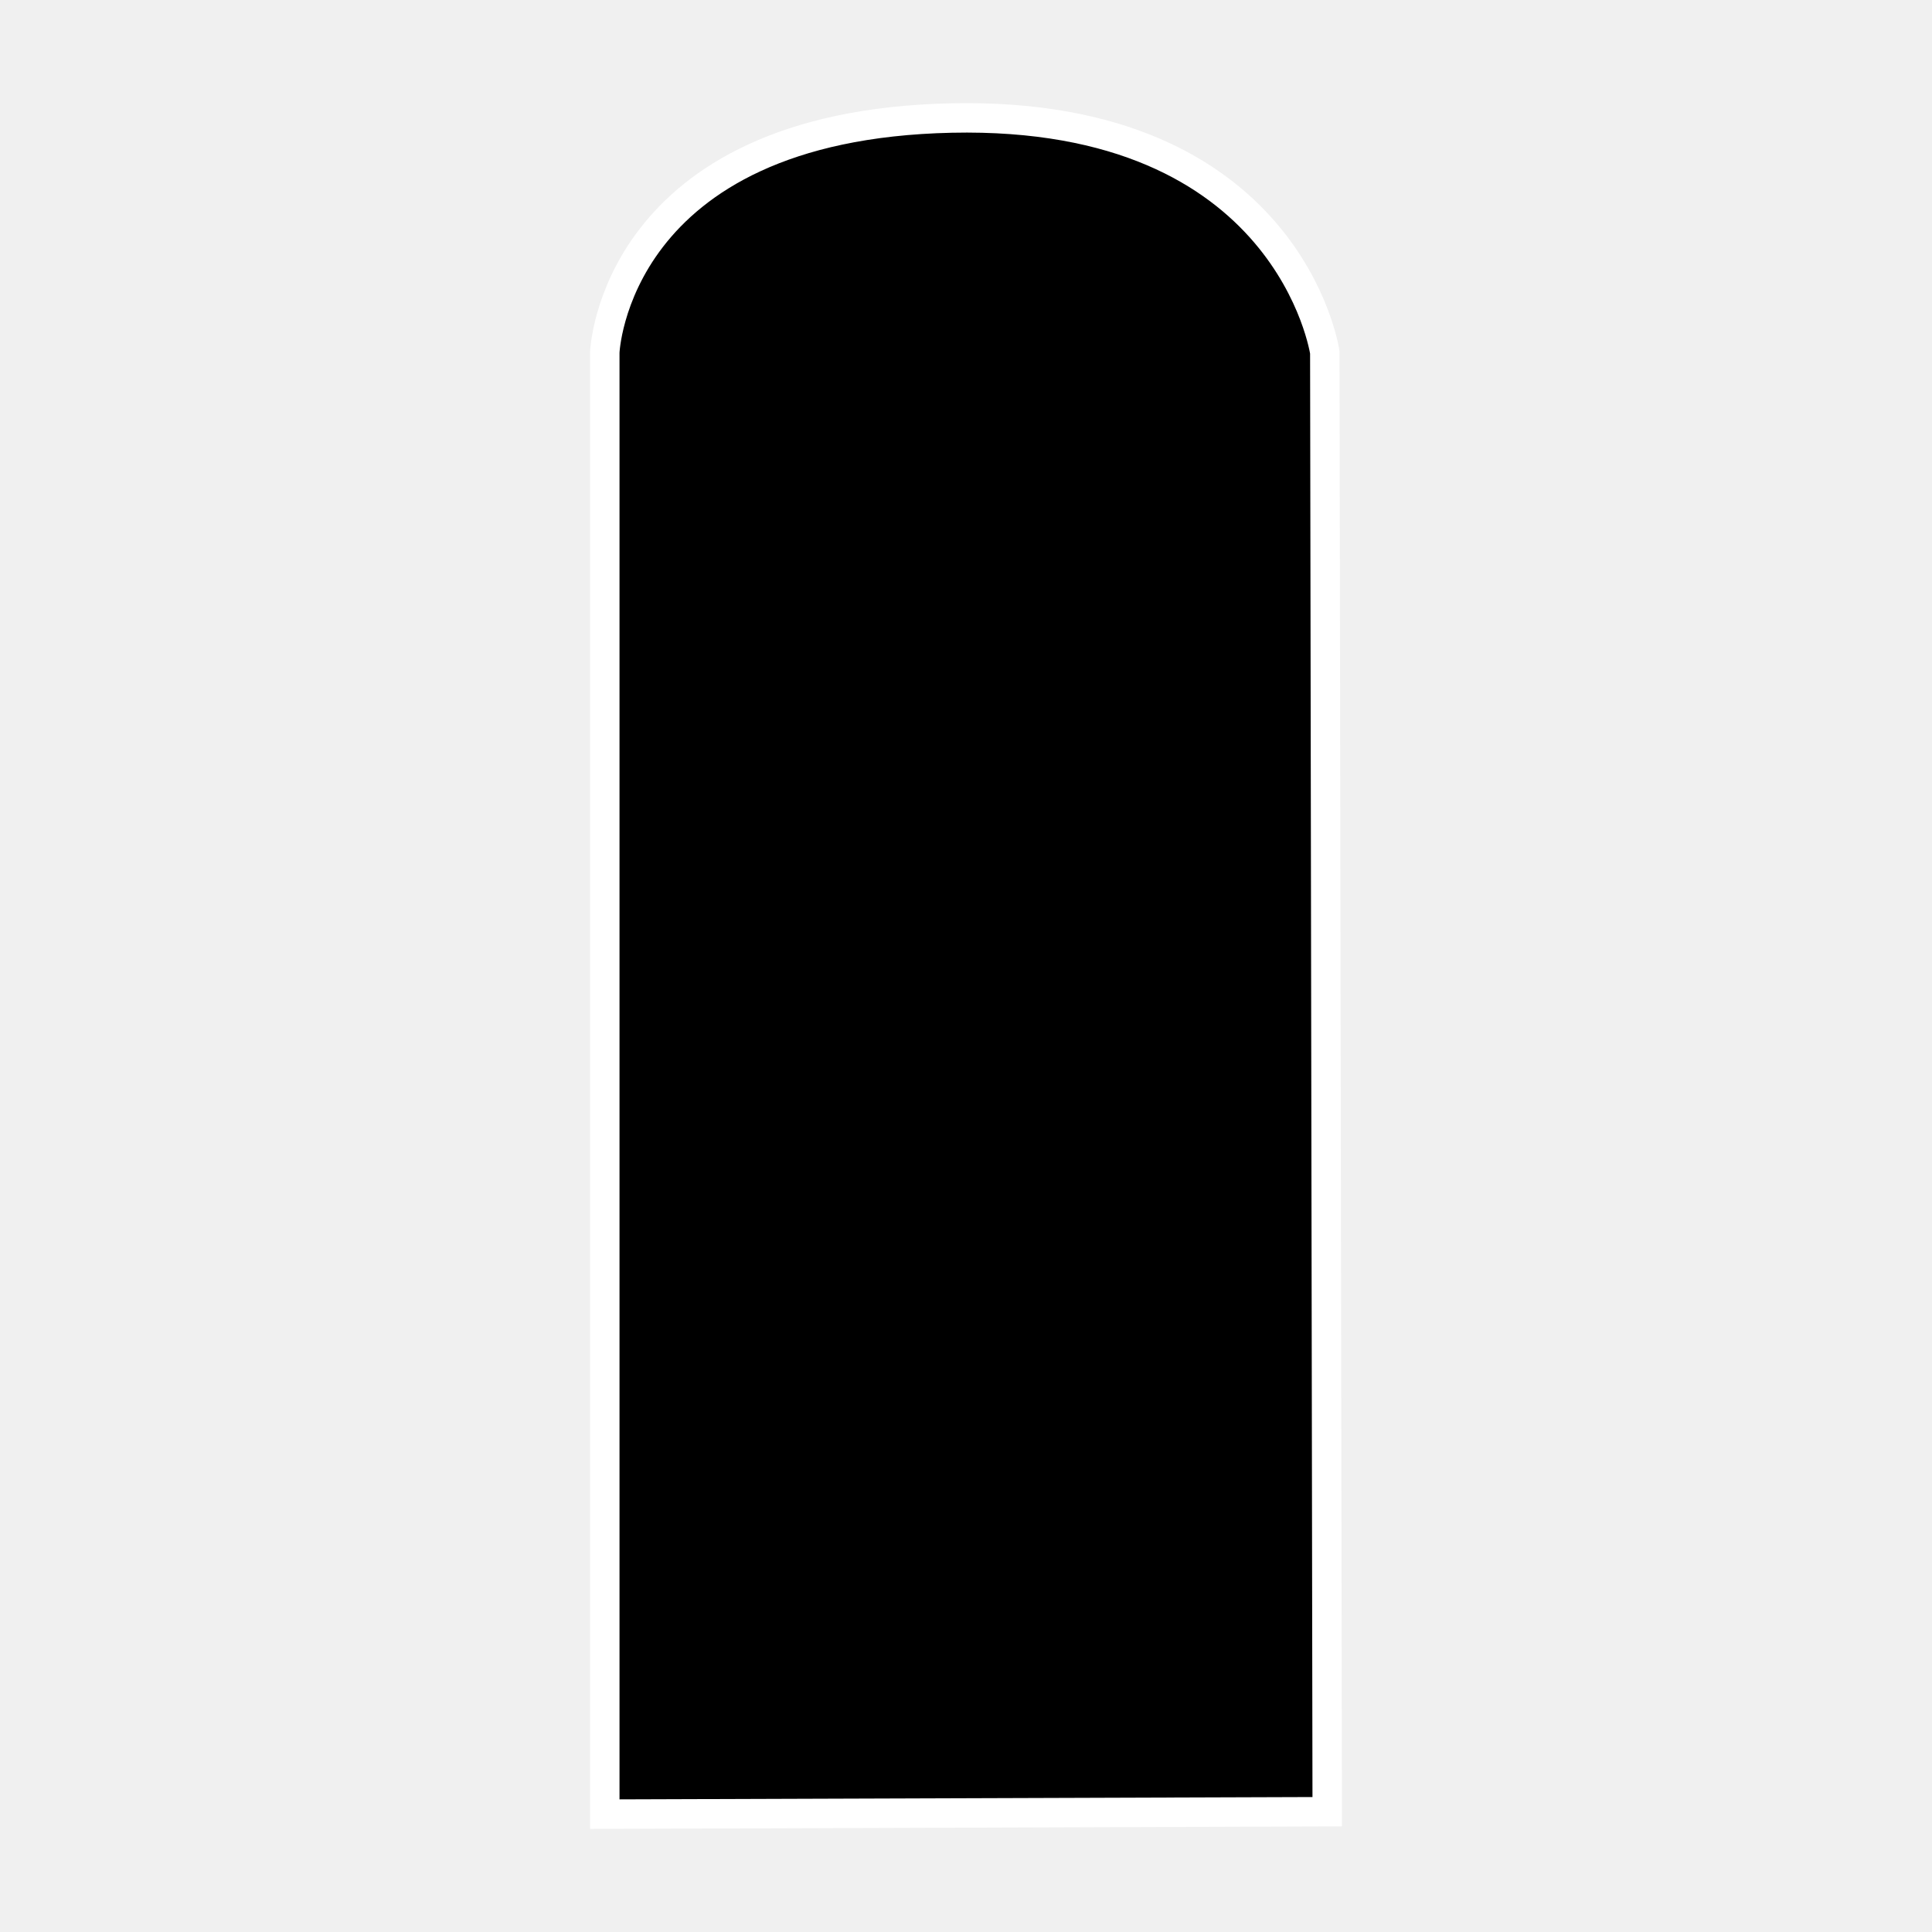
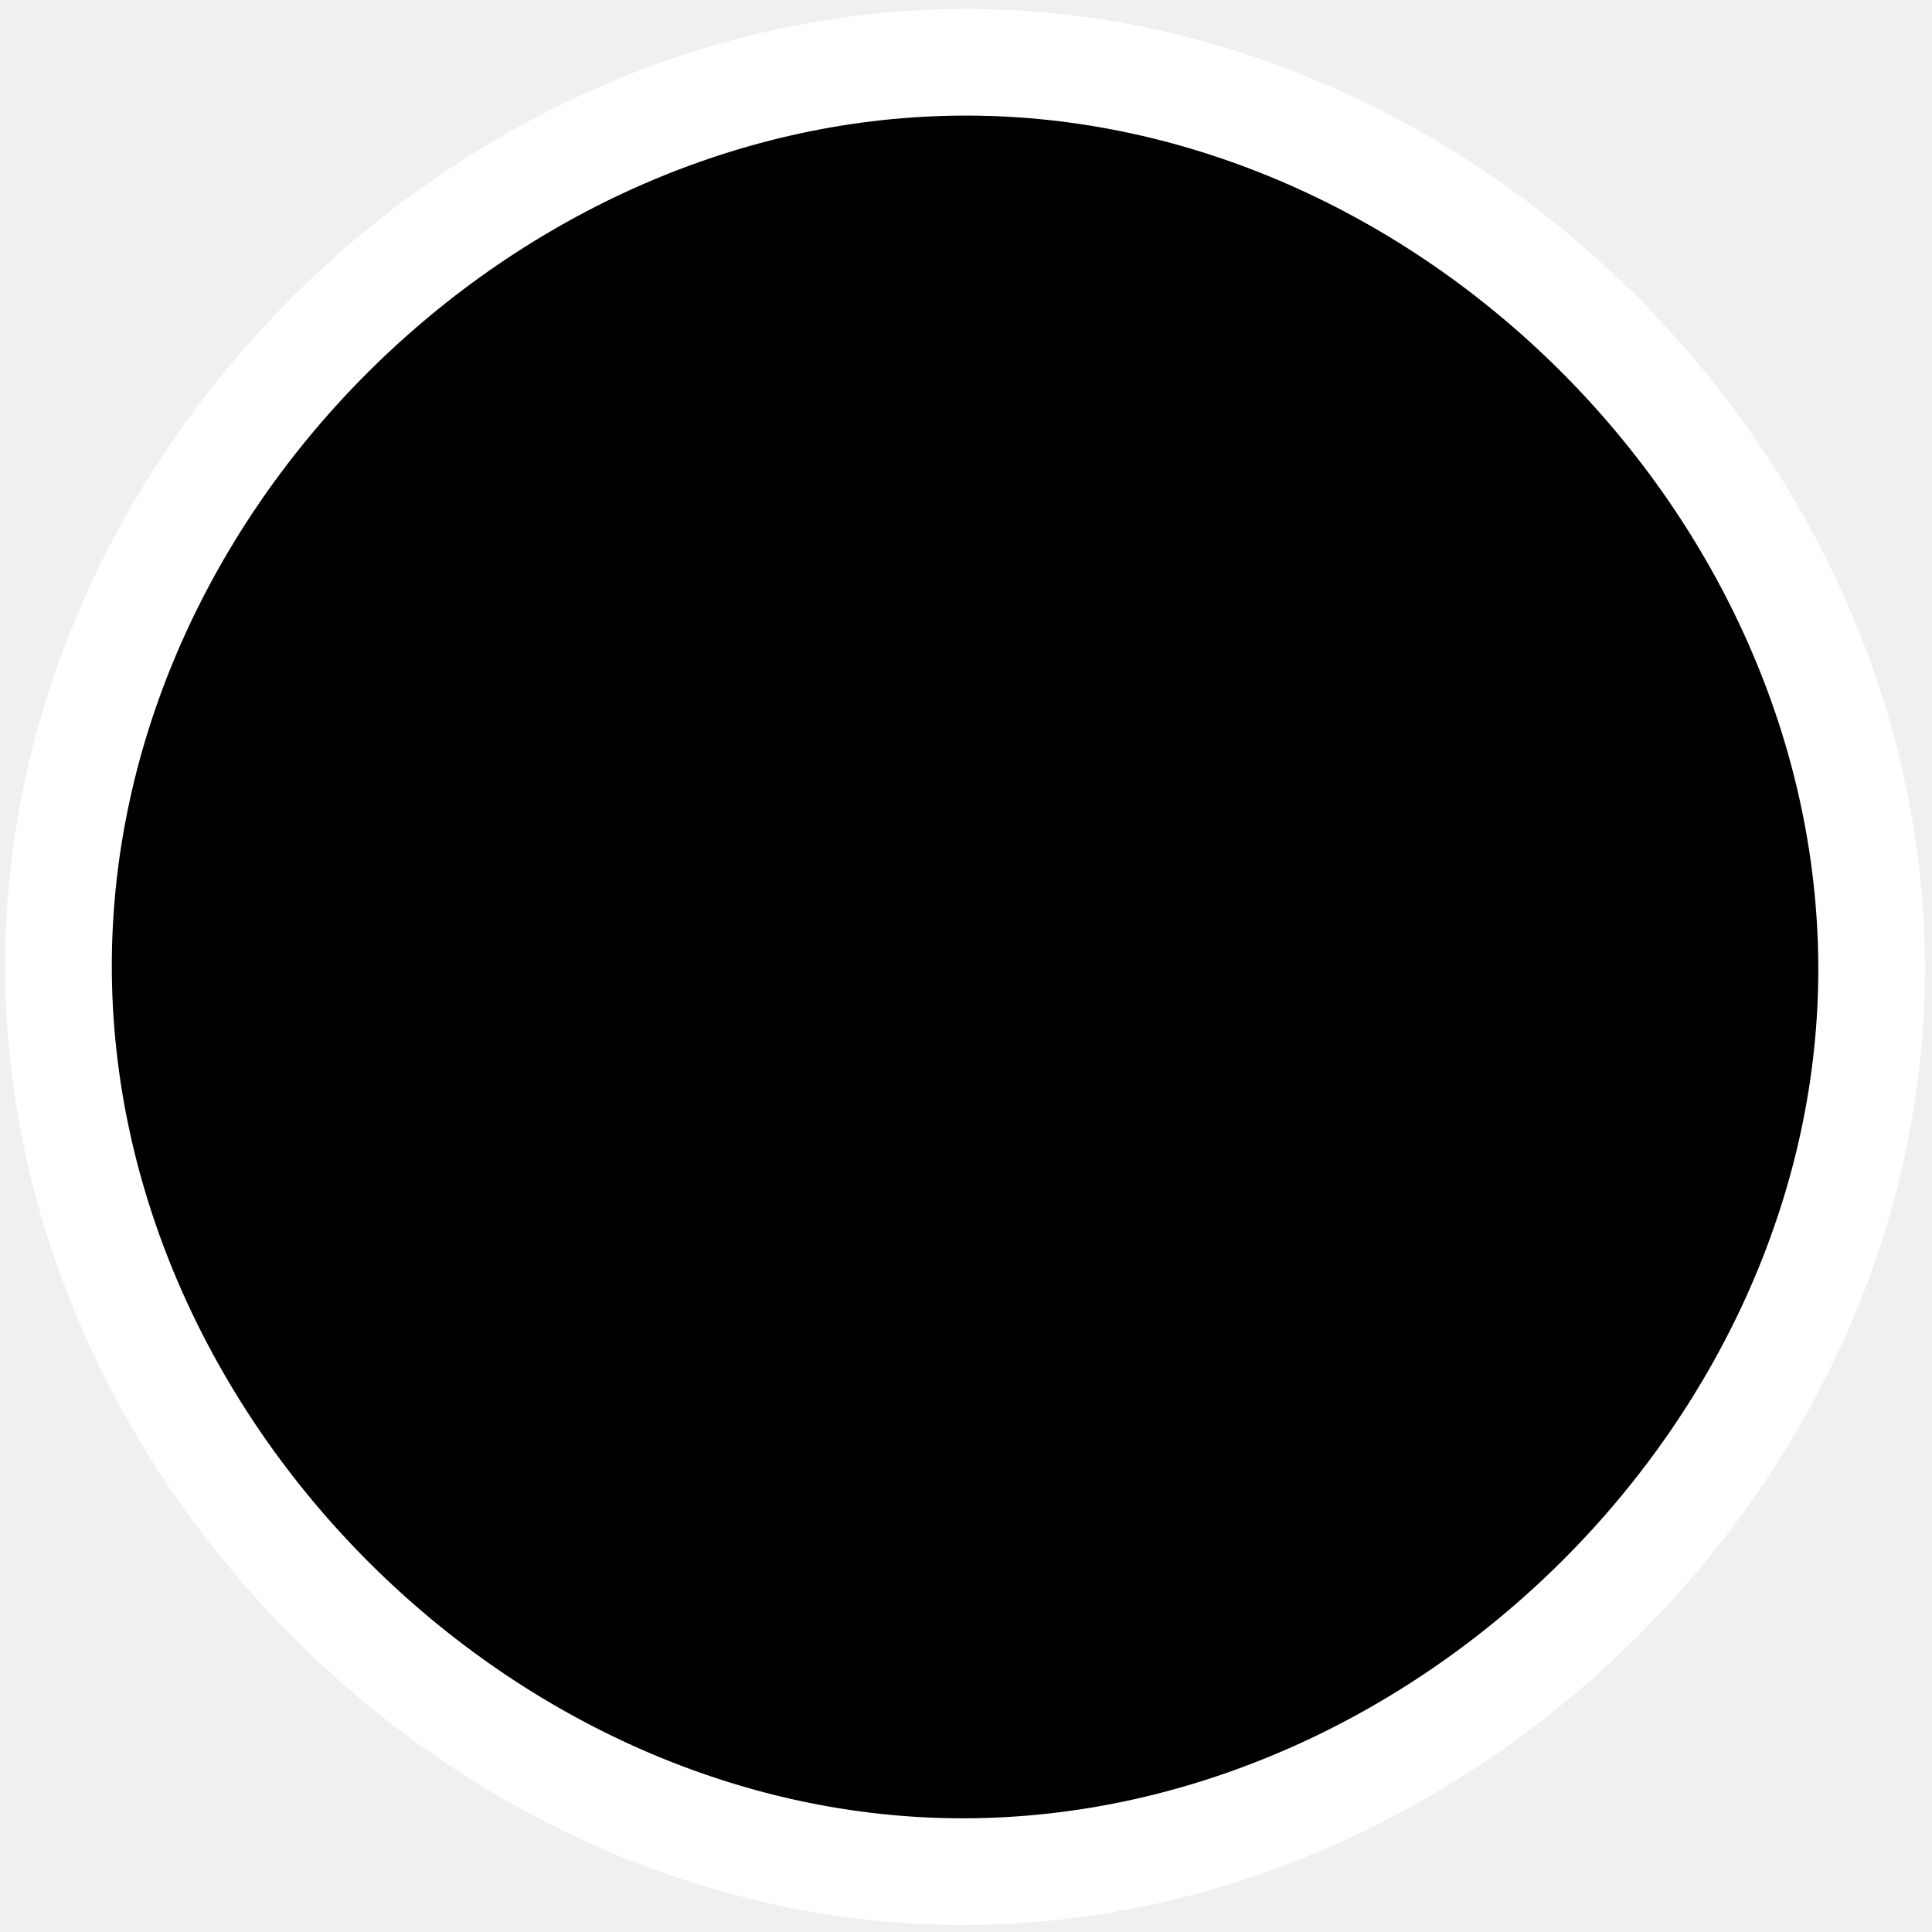
<svg xmlns="http://www.w3.org/2000/svg" width="1024" height="1024" viewBox="0 0 1024 1024">
  <defs>
    <style>
      .cls-1 {
        stroke: #fff;
-         stroke-width: 15.6px;
+         stroke-width: 56.53px;
        fill-rule: evenodd;
      }
    </style>
  </defs>
-   <path class="cls-1" d="M320.552,186.771V961.526l382.9-1.281-1.281-773.474S683.6,58.713,504.316,62.555,320.552,186.771,320.552,186.771Z" />
+   <path class="cls-1" d="M512,33c255,0,479,224,480,479S767,991,512,992,31,768,31,512,257,33,512,33Z" />
</svg>
